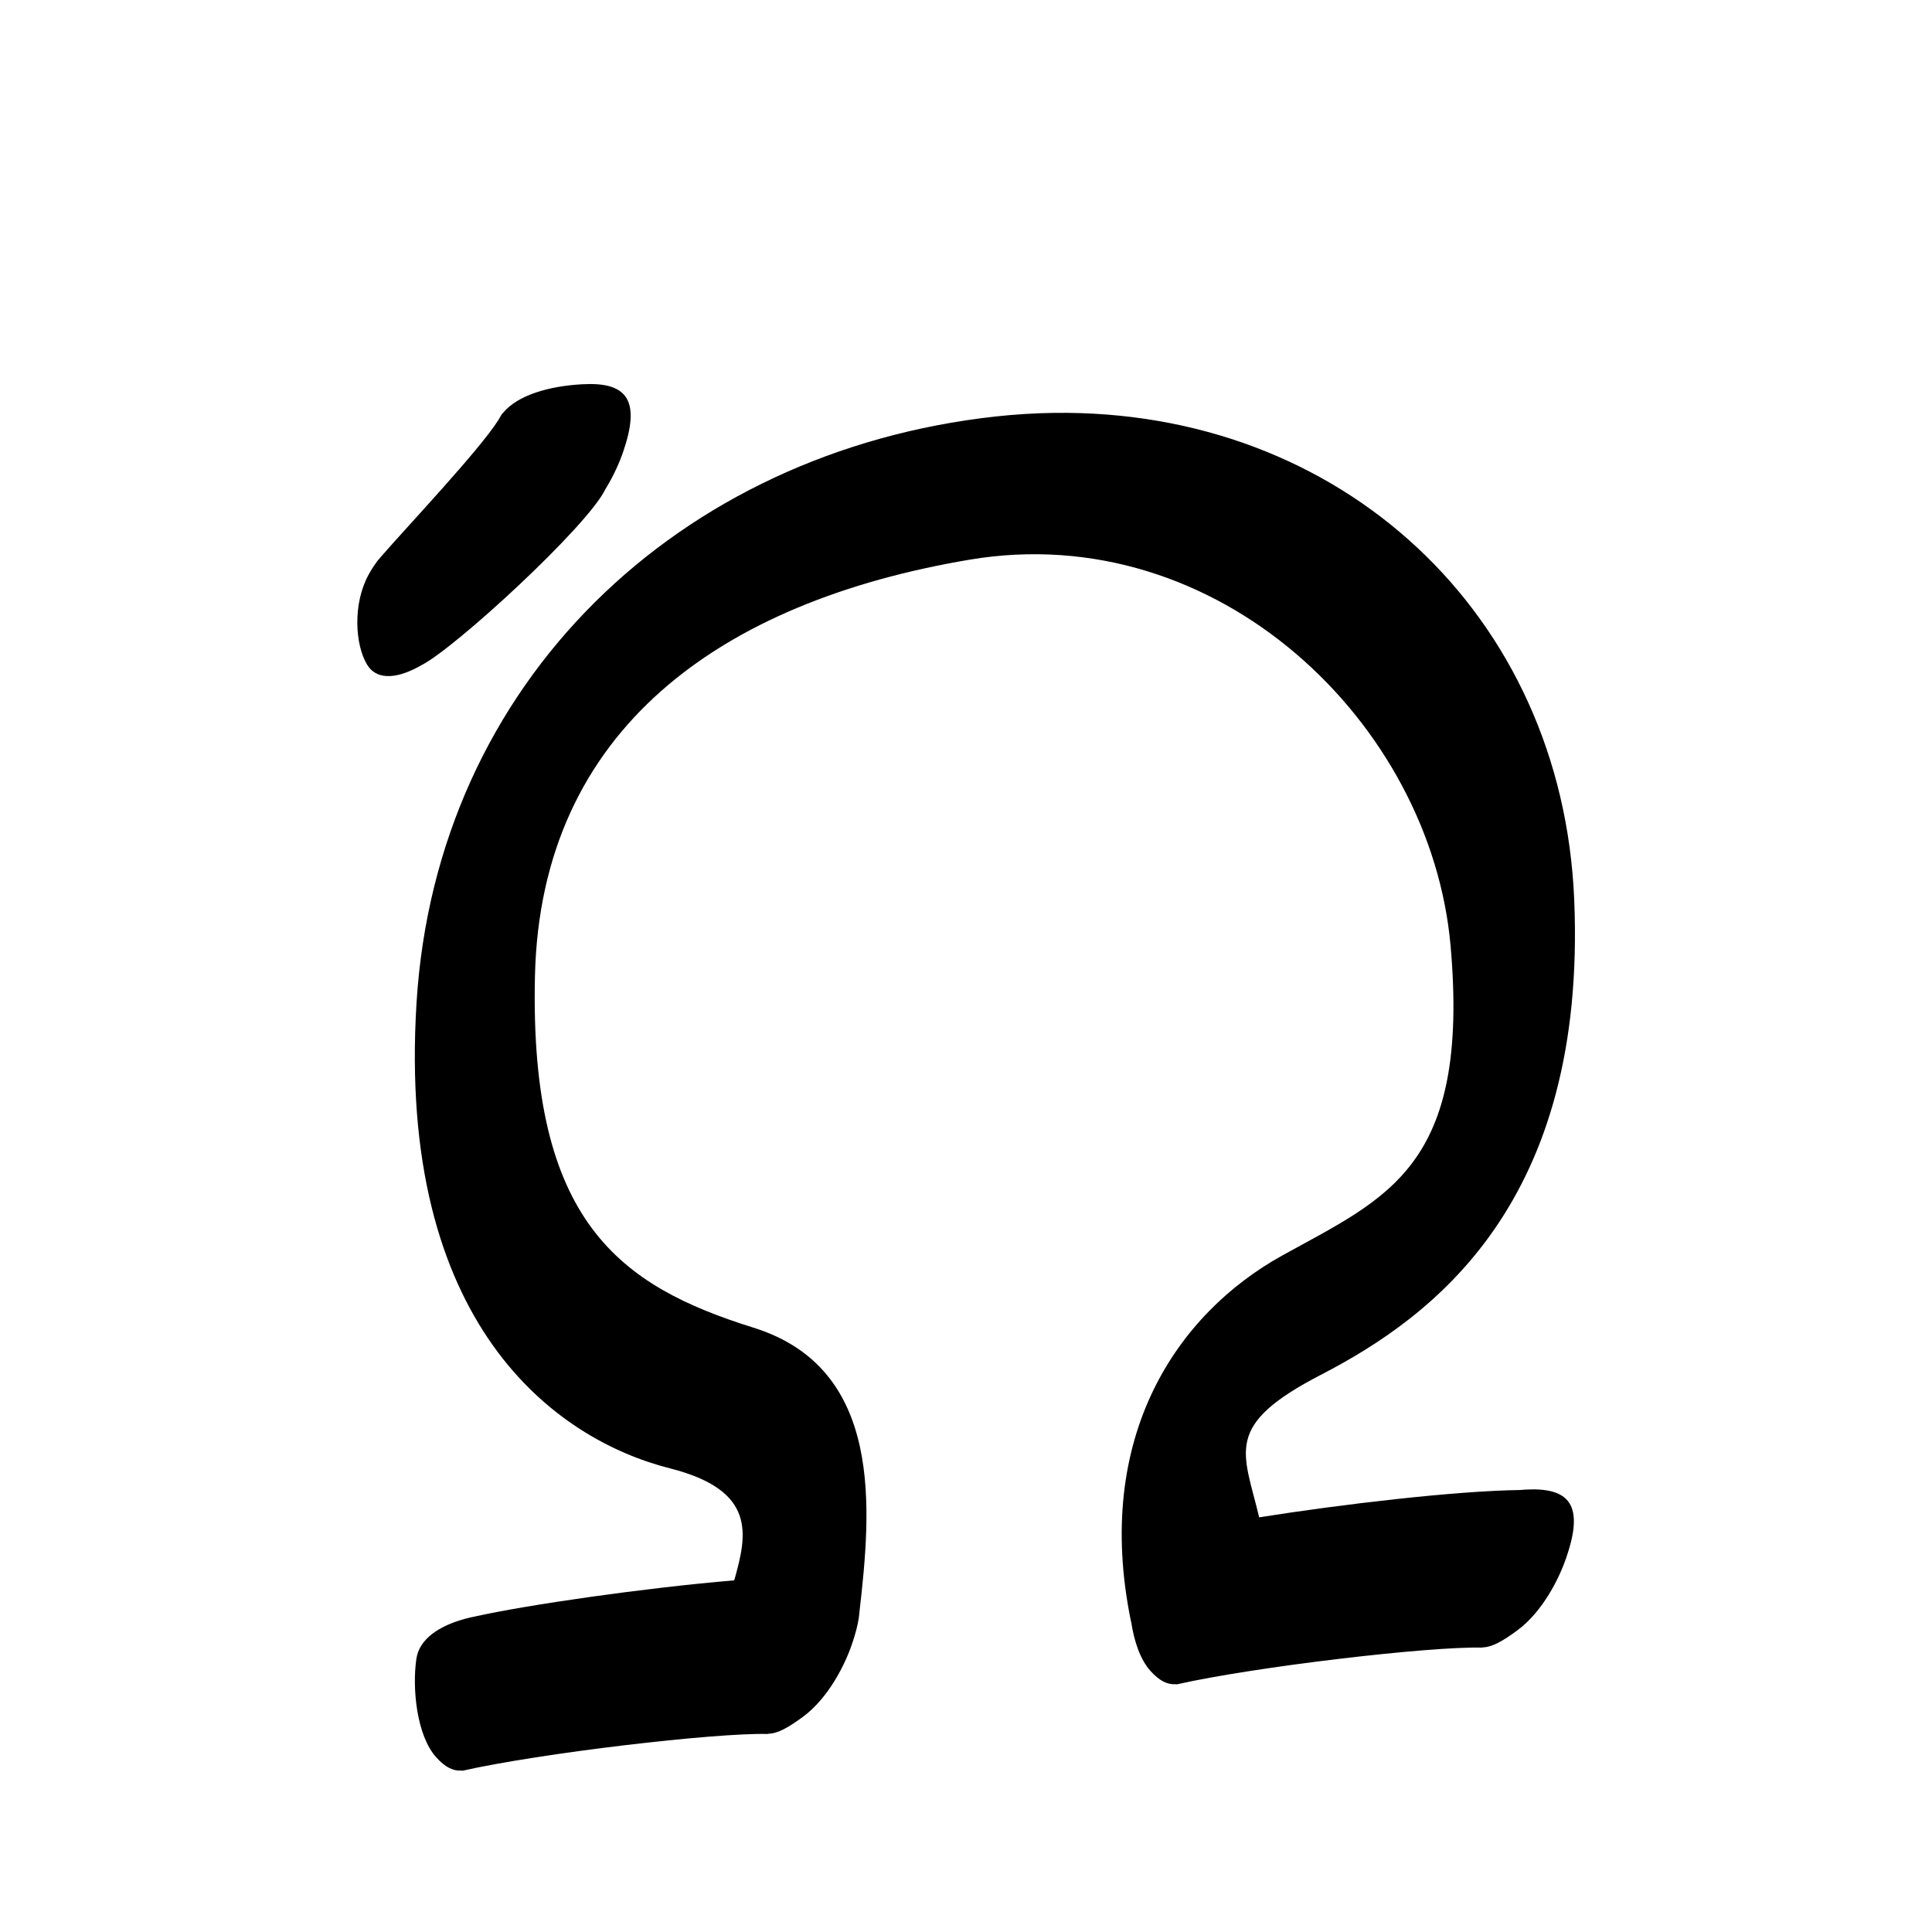
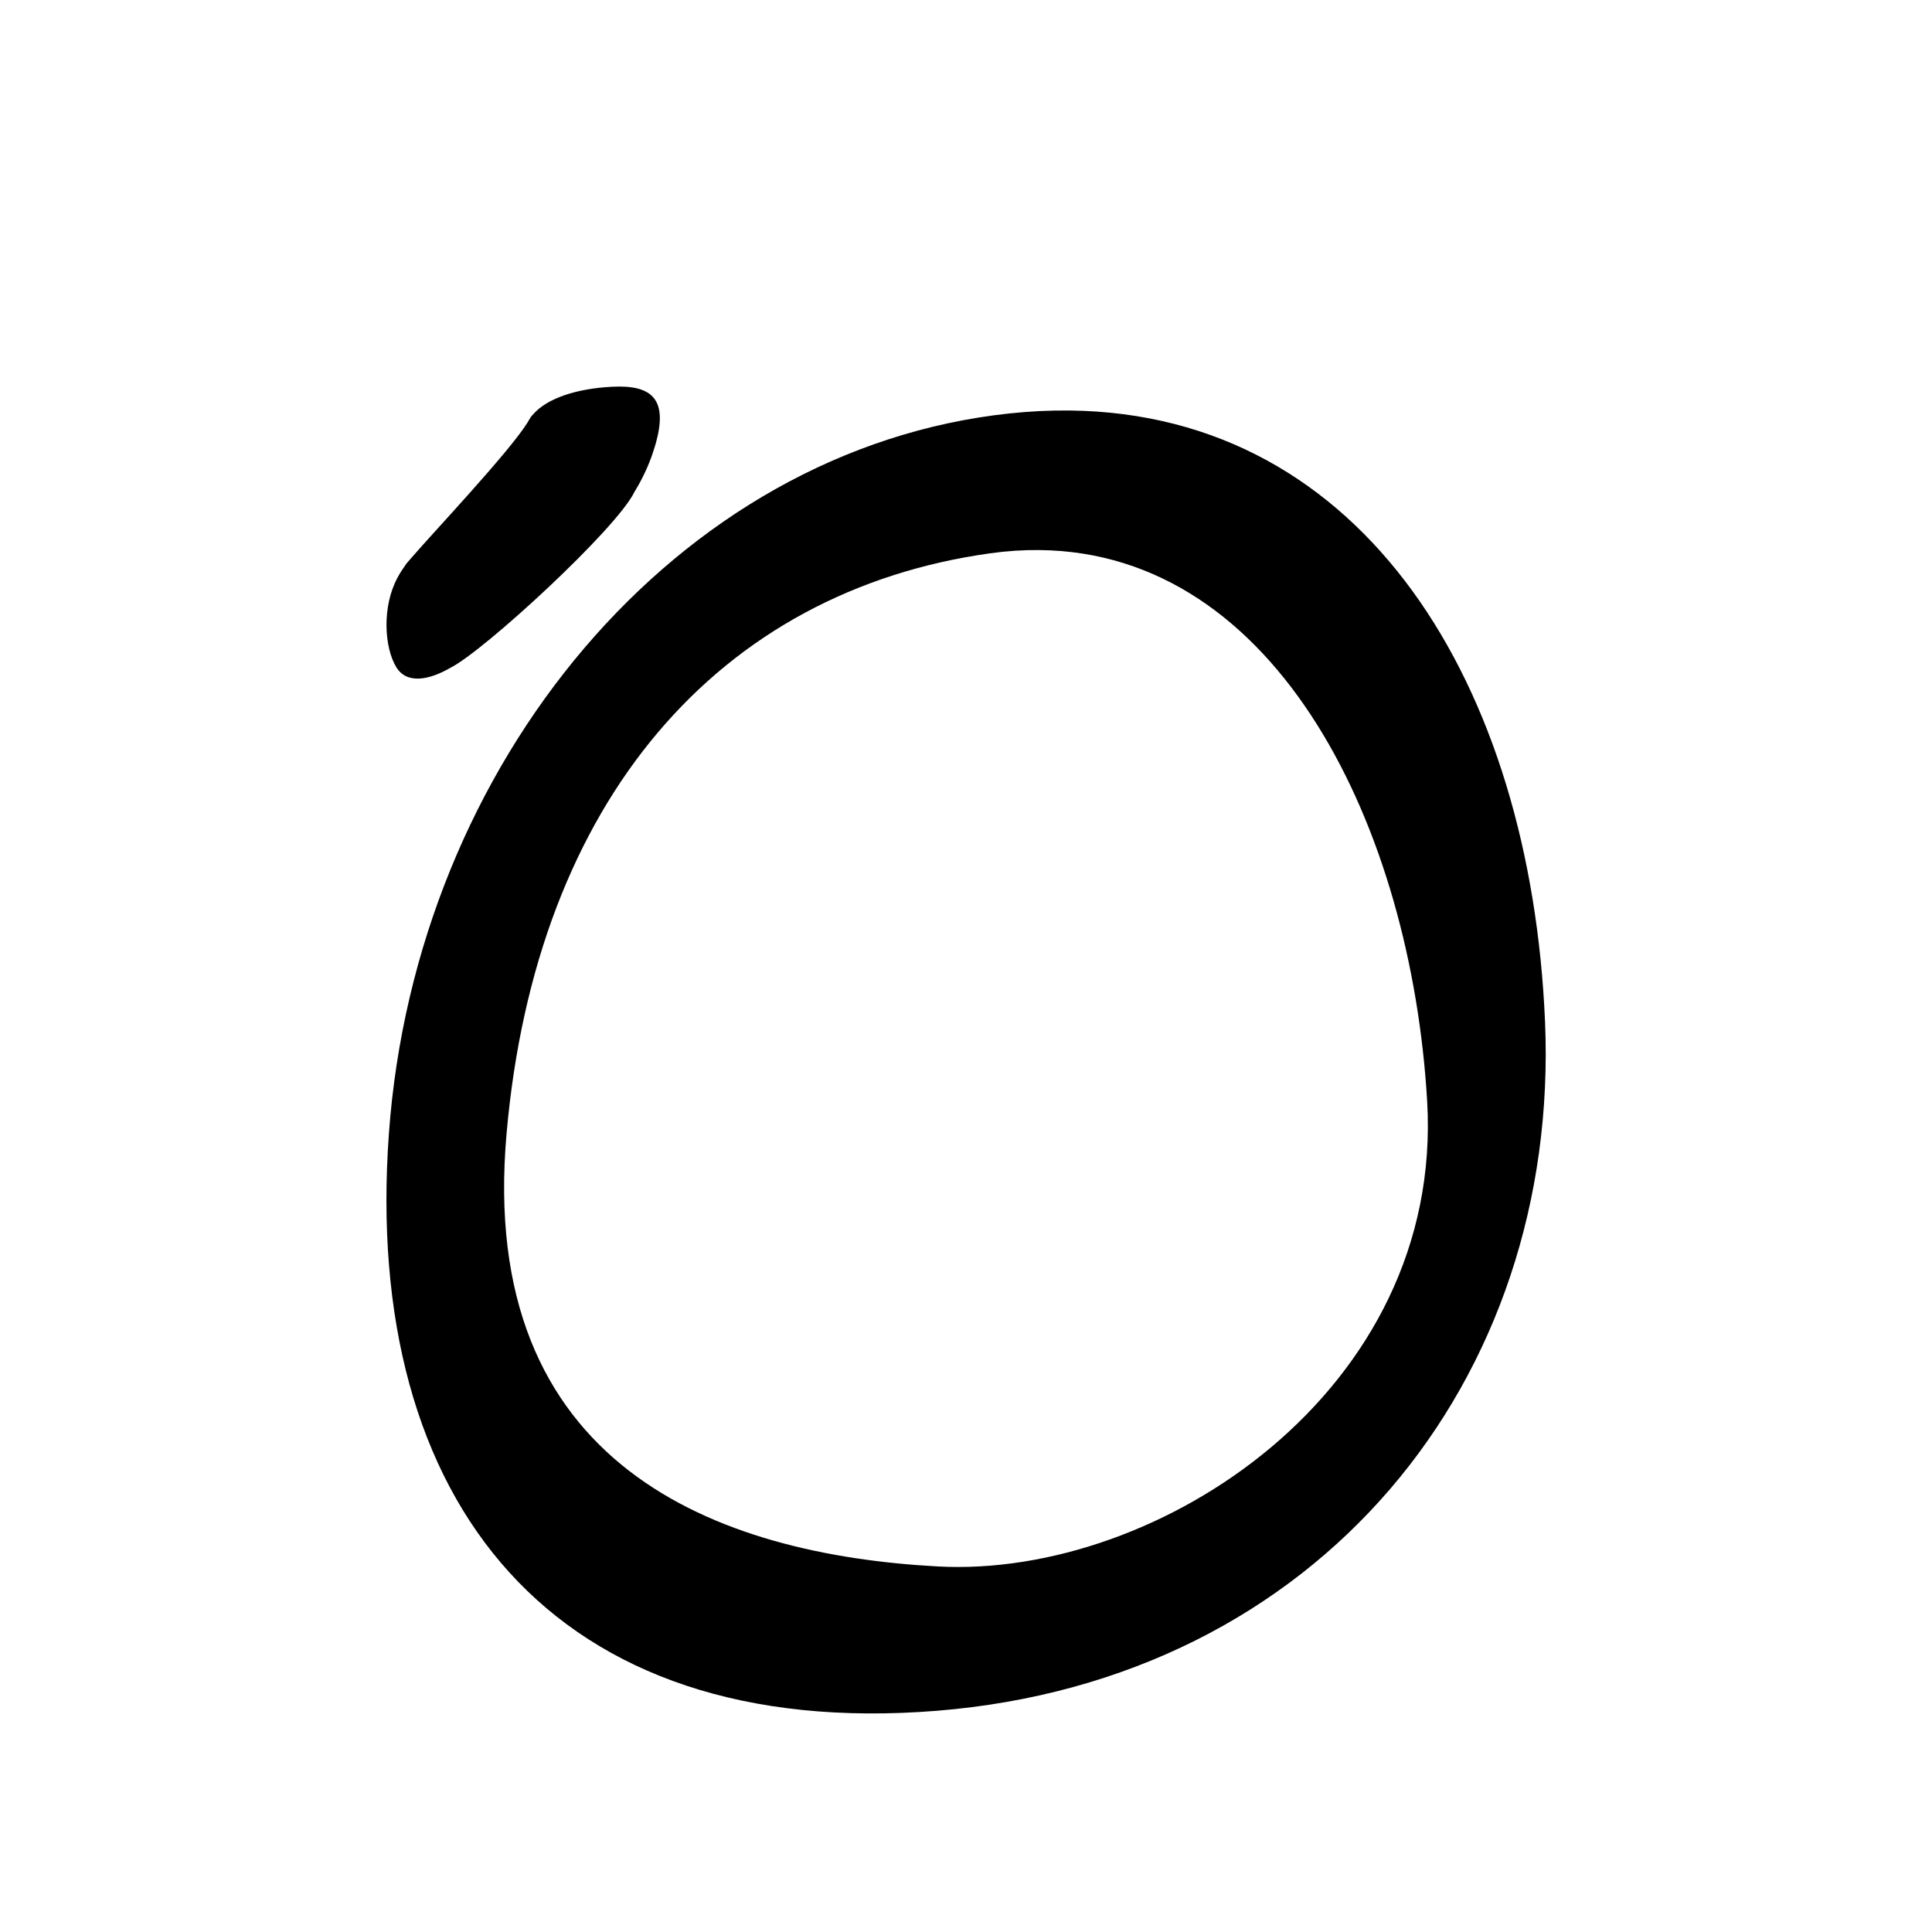
- <svg xmlns="http://www.w3.org/2000/svg" xmlns:ns1="http://xml.openoffice.org/svg/export" version="1.2" width="100mm" height="100mm" viewBox="0 0 10000 10000" preserveAspectRatio="xMidYMid" fill-rule="evenodd" stroke-width="28.222" stroke-linejoin="round" xml:space="preserve" id="svg25">
+ <svg xmlns="http://www.w3.org/2000/svg" xmlns:ns1="http://xml.openoffice.org/svg/export" version="1.2" width="100mm" height="100mm" viewBox="0 0 10000 10000" preserveAspectRatio="xMidYMid" fill-rule="evenodd" stroke-width="28.222" stroke-linejoin="round" xml:space="preserve" id="svg19">
  <defs class="ClipPathGroup" id="defs2">
    <clipPath id="presentation_clip_path_shrink" clipPathUnits="userSpaceOnUse">
      <rect x="10" y="10" width="9980" height="9980" id="rect2" />
    </clipPath>
  </defs>
  <defs class="TextShapeIndex" id="defs3">
-     <g ns1:slide="id1" ns1:id-list="id3 id4 id5 id6 id7 id8 id9 id10 id11 id12" id="g2" />
+     <g ns1:slide="id1" ns1:id-list="id3 id4 id5 id6" id="g2" />
  </defs>
  <defs class="EmbeddedBulletChars" id="defs12">
    <g id="bullet-char-template-57356" transform="scale(0.0004882812,-0.0004882812)">
      <path d="M 580,1141 L 1163,571 580,0 -4,571 580,1141 Z" id="path3" />
    </g>
    <g id="bullet-char-template-57354" transform="scale(0.0004882812,-0.0004882812)">
      <path d="M 8,1128 L 1137,1128 1137,0 8,0 8,1128 Z" id="path4" />
    </g>
    <g id="bullet-char-template-10146" transform="scale(0.0004882812,-0.0004882812)">
      <path d="M 174,0 L 602,739 174,1481 1456,739 174,0 Z M 1358,739 L 309,1346 659,739 1358,739 Z" id="path5" />
    </g>
    <g id="bullet-char-template-10132" transform="scale(0.0004882812,-0.0004882812)">
      <path d="M 2015,739 L 1276,0 717,0 1260,543 174,543 174,936 1260,936 717,1481 1274,1481 2015,739 Z" id="path6" />
    </g>
    <g id="bullet-char-template-10007" transform="scale(0.0004882812,-0.0004882812)">
      <path d="M 0,-2 C -7,14 -16,27 -25,37 L 356,567 C 262,823 215,952 215,954 215,979 228,992 255,992 264,992 276,990 289,987 310,991 331,999 354,1012 L 381,999 492,748 772,1049 836,1024 860,1049 C 881,1039 901,1025 922,1006 886,937 835,863 770,784 769,783 710,716 594,584 L 774,223 C 774,196 753,168 711,139 L 727,119 C 717,90 699,76 672,76 641,76 570,178 457,381 L 164,-76 C 142,-110 111,-127 72,-127 30,-127 9,-110 8,-76 1,-67 -2,-52 -2,-32 -2,-23 -1,-13 0,-2 Z" id="path7" />
    </g>
    <g id="bullet-char-template-10004" transform="scale(0.0004882812,-0.0004882812)">
      <path d="M 285,-33 C 182,-33 111,30 74,156 52,228 41,333 41,471 41,549 55,616 82,672 116,743 169,778 240,778 293,778 328,747 346,684 L 369,508 C 377,444 397,411 428,410 L 1163,1116 C 1174,1127 1196,1133 1229,1133 1271,1133 1292,1118 1292,1087 L 1292,965 C 1292,929 1282,901 1262,881 L 442,47 C 390,-6 338,-33 285,-33 Z" id="path8" />
    </g>
    <g id="bullet-char-template-9679" transform="scale(0.0004882812,-0.0004882812)">
      <path d="M 813,0 C 632,0 489,54 383,161 276,268 223,411 223,592 223,773 276,916 383,1023 489,1130 632,1184 813,1184 992,1184 1136,1130 1245,1023 1353,916 1407,772 1407,592 1407,412 1353,268 1245,161 1136,54 992,0 813,0 Z" id="path9" />
    </g>
    <g id="bullet-char-template-8226" transform="scale(0.0004882812,-0.0004882812)">
      <path d="M 346,457 C 273,457 209,483 155,535 101,586 74,649 74,723 74,796 101,859 155,911 209,963 273,989 346,989 419,989 480,963 531,910 582,859 608,796 608,723 608,648 583,586 532,535 482,483 420,457 346,457 Z" id="path10" />
    </g>
    <g id="bullet-char-template-8211" transform="scale(0.0004882812,-0.0004882812)">
      <path d="M -4,459 L 1135,459 1135,606 -4,606 -4,459 Z" id="path11" />
    </g>
    <g id="bullet-char-template-61548" transform="scale(0.0004882812,-0.0004882812)">
      <path d="M 173,740 C 173,903 231,1043 346,1159 462,1274 601,1332 765,1332 928,1332 1067,1274 1183,1159 1299,1043 1357,903 1357,740 1357,577 1299,437 1183,322 1067,206 928,148 765,148 601,148 462,206 346,322 231,437 173,577 173,740 Z" id="path12" />
    </g>
  </defs>
-   <path id="path13" d="M 3054.801 1987.786 C 3041.782 1987.774 3028.164 1988.162 3013.976 1988.974 C 2840.855 1998.167 2680.769 2045.579 2605.836 2134.65 C 2600.665 2139.203 2596.364 2144.604 2593.02 2150.98 C 2592.496 2151.999 2591.776 2153.232 2591.211 2154.287 C 2587.357 2160.151 2583.766 2166.137 2580.618 2172.322 C 2483.534 2328.437 2092.864 2741.248 1975.538 2877.654 C 1971.146 2882.439 1966.916 2887.529 1962.671 2892.64 C 1959.781 2896.096 1954.363 2902.089 1952.025 2904.991 C 1949.906 2907.622 1948.023 2910.692 1946.186 2913.776 C 1932.432 2932.584 1919.371 2953.114 1907.015 2975.994 C 1825.015 3126.994 1837.987 3337.997 1899.987 3439.997 C 1955.53 3531.373 2073.65 3505.489 2181.055 3443.046 C 2351.273 3358.547 3040.445 2725 3132.987 2533.024 C 3133.052 2532.89 3133.078 2532.744 3133.142 2532.61 C 3176.699 2462.177 3207.789 2390.648 3226.005 2337.015 C 3313.192 2082.952 3250.072 1987.954 3054.801 1987.786 z M 5453.362 2137.131 C 5354.048 2138.541 5253.191 2144.742 5151.003 2155.992 C 3515.003 2336.992 2258.992 3528.019 2155.992 5190.019 C 2052.992 6852.019 2872.023 7449.001 3467.023 7600.001 C 3918.115 7714.48 3867.416 7942.792 3800.388 8179.862 C 3334.087 8219.292 2734.755 8305.647 2460.47 8366.466 C 2445.786 8369.417 2431.373 8372.625 2417.32 8376.233 C 2416.33 8376.474 2414.991 8376.768 2414.013 8377.008 C 2413.854 8377.048 2413.706 8377.121 2413.548 8377.163 C 2274.468 8413.611 2169.729 8482.589 2155.011 8587.021 C 2133.011 8737.021 2156.002 8982.982 2258.002 9095.982 C 2303.792 9146.493 2344.011 9167.091 2387.916 9164.402 C 2390.271 9164.707 2392.576 9165.272 2394.996 9165.022 C 2797.996 9074.022 3701.987 8968.008 3972.987 8975.008 C 3974.768 8974.904 3976.686 8974.139 3978.517 8973.767 C 4028.278 8971.916 4082.545 8940.131 4154.992 8887.003 C 4288.992 8789.003 4375.997 8611.992 4410.997 8505.992 C 4427.757 8457.334 4438.851 8414.587 4444.638 8377.111 C 4444.688 8376.718 4444.954 8376.369 4445 8375.975 C 4445.1 8375.101 4445.209 8374.111 4445.31 8373.236 C 4446.791 8363.095 4447.788 8353.44 4448.462 8344.09 C 4508.908 7815.044 4577.792 7083.848 3900.02 6871.984 C 3209.02 6655.984 2738.978 6324.976 2768.978 5049.976 C 2798.978 3774.976 3730.988 3113.981 5017.988 2896.981 C 6304.988 2679.981 7406.017 3745.017 7508.017 4894.016 C 7610.017 6043.016 7176.977 6198.983 6635.977 6498.983 C 6094.977 6798.983 5657.01 7433.976 5854.01 8392.976 C 5854.213 8394.046 5854.915 8394.816 5855.146 8395.87 C 5870.174 8494.762 5901.742 8589.996 5954.985 8648.981 C 6000.776 8699.492 6040.994 8720.09 6084.9 8717.401 C 6087.254 8717.706 6089.56 8718.27 6091.98 8718.021 C 6494.98 8627.021 7399.023 8521.006 7670.023 8528.006 C 7671.794 8527.903 7673.68 8527.135 7675.5 8526.766 C 7725.261 8524.915 7779.528 8493.129 7851.975 8440.002 C 7985.975 8342.002 8072.98 8164.991 8107.98 8058.991 C 8200.98 7788.991 8122.986 7698.02 7896.986 7710.02 C 7886.931 7710.596 7877.015 7711.463 7867.065 7712.294 C 7533.479 7716.734 6944.175 7785.898 6517.483 7853.732 C 6436.024 7511.636 6329.454 7378.523 6836.999 7116 C 7416.999 6816 8214.978 6226.98 8147.978 4653.98 C 8085.166 3179.292 6943.079 2115.974 5453.362 2137.131 z " />
+   <path id="path13" d="M 3205.799 2000.808 C 3192.781 2000.797 3179.162 2001.184 3164.975 2001.997 C 2991.653 2011.2 2831.398 2058.66 2756.576 2147.931 C 2751.529 2152.433 2747.302 2157.742 2744.019 2164.002 C 2743.565 2164.885 2742.901 2165.935 2742.417 2166.845 C 2738.419 2172.895 2734.757 2179.107 2731.513 2185.5 C 2634.26 2341.727 2243.93 2754.212 2126.588 2890.625 C 2122.18 2895.426 2117.93 2900.533 2113.669 2905.662 C 2110.78 2909.119 2105.362 2915.111 2103.024 2918.013 C 2100.704 2920.893 2098.598 2924.152 2096.616 2927.573 C 2083.077 2946.172 2070.196 2966.457 2058.014 2989.017 C 1976.014 3140.017 1988.986 3351.019 2050.986 3453.019 C 2106.593 3544.502 2224.91 3518.41 2332.416 3455.81 C 2503.265 3370.573 3191.51 2737.831 3283.986 2545.994 C 3284.05 2545.861 3284.077 2545.715 3284.141 2545.581 C 3327.698 2475.148 3358.788 2403.619 3377.003 2349.986 C 3464.191 2095.923 3401.07 2000.976 3205.799 2000.808 z M 5537.853 2124.78 C 5436.177 2123.591 5331.585 2128.587 5224.022 2140.024 C 3502.022 2324.024 2151.004 3951.98 2013.004 5866.98 C 1874.004 7781.98 2869.006 9014.015 4849.006 8855.015 C 6829.006 8695.015 8076.98 7142.982 7996.98 5285.982 C 7921.98 3545.982 7062.993 2142.618 5537.853 2124.78 z M 5379.155 2847.061 C 6618.186 2859.154 7304.491 4291.889 7386.991 5700.014 C 7473.991 7201.014 5993.983 8168.98 4855.983 8107.98 C 3718.983 8046.98 2469.01 7593.98 2622.01 5866.98 C 2774.01 4139.98 3723.977 3060.011 5123.977 2864.011 C 5211.477 2851.761 5296.553 2846.255 5379.155 2847.061 z " />
</svg>
